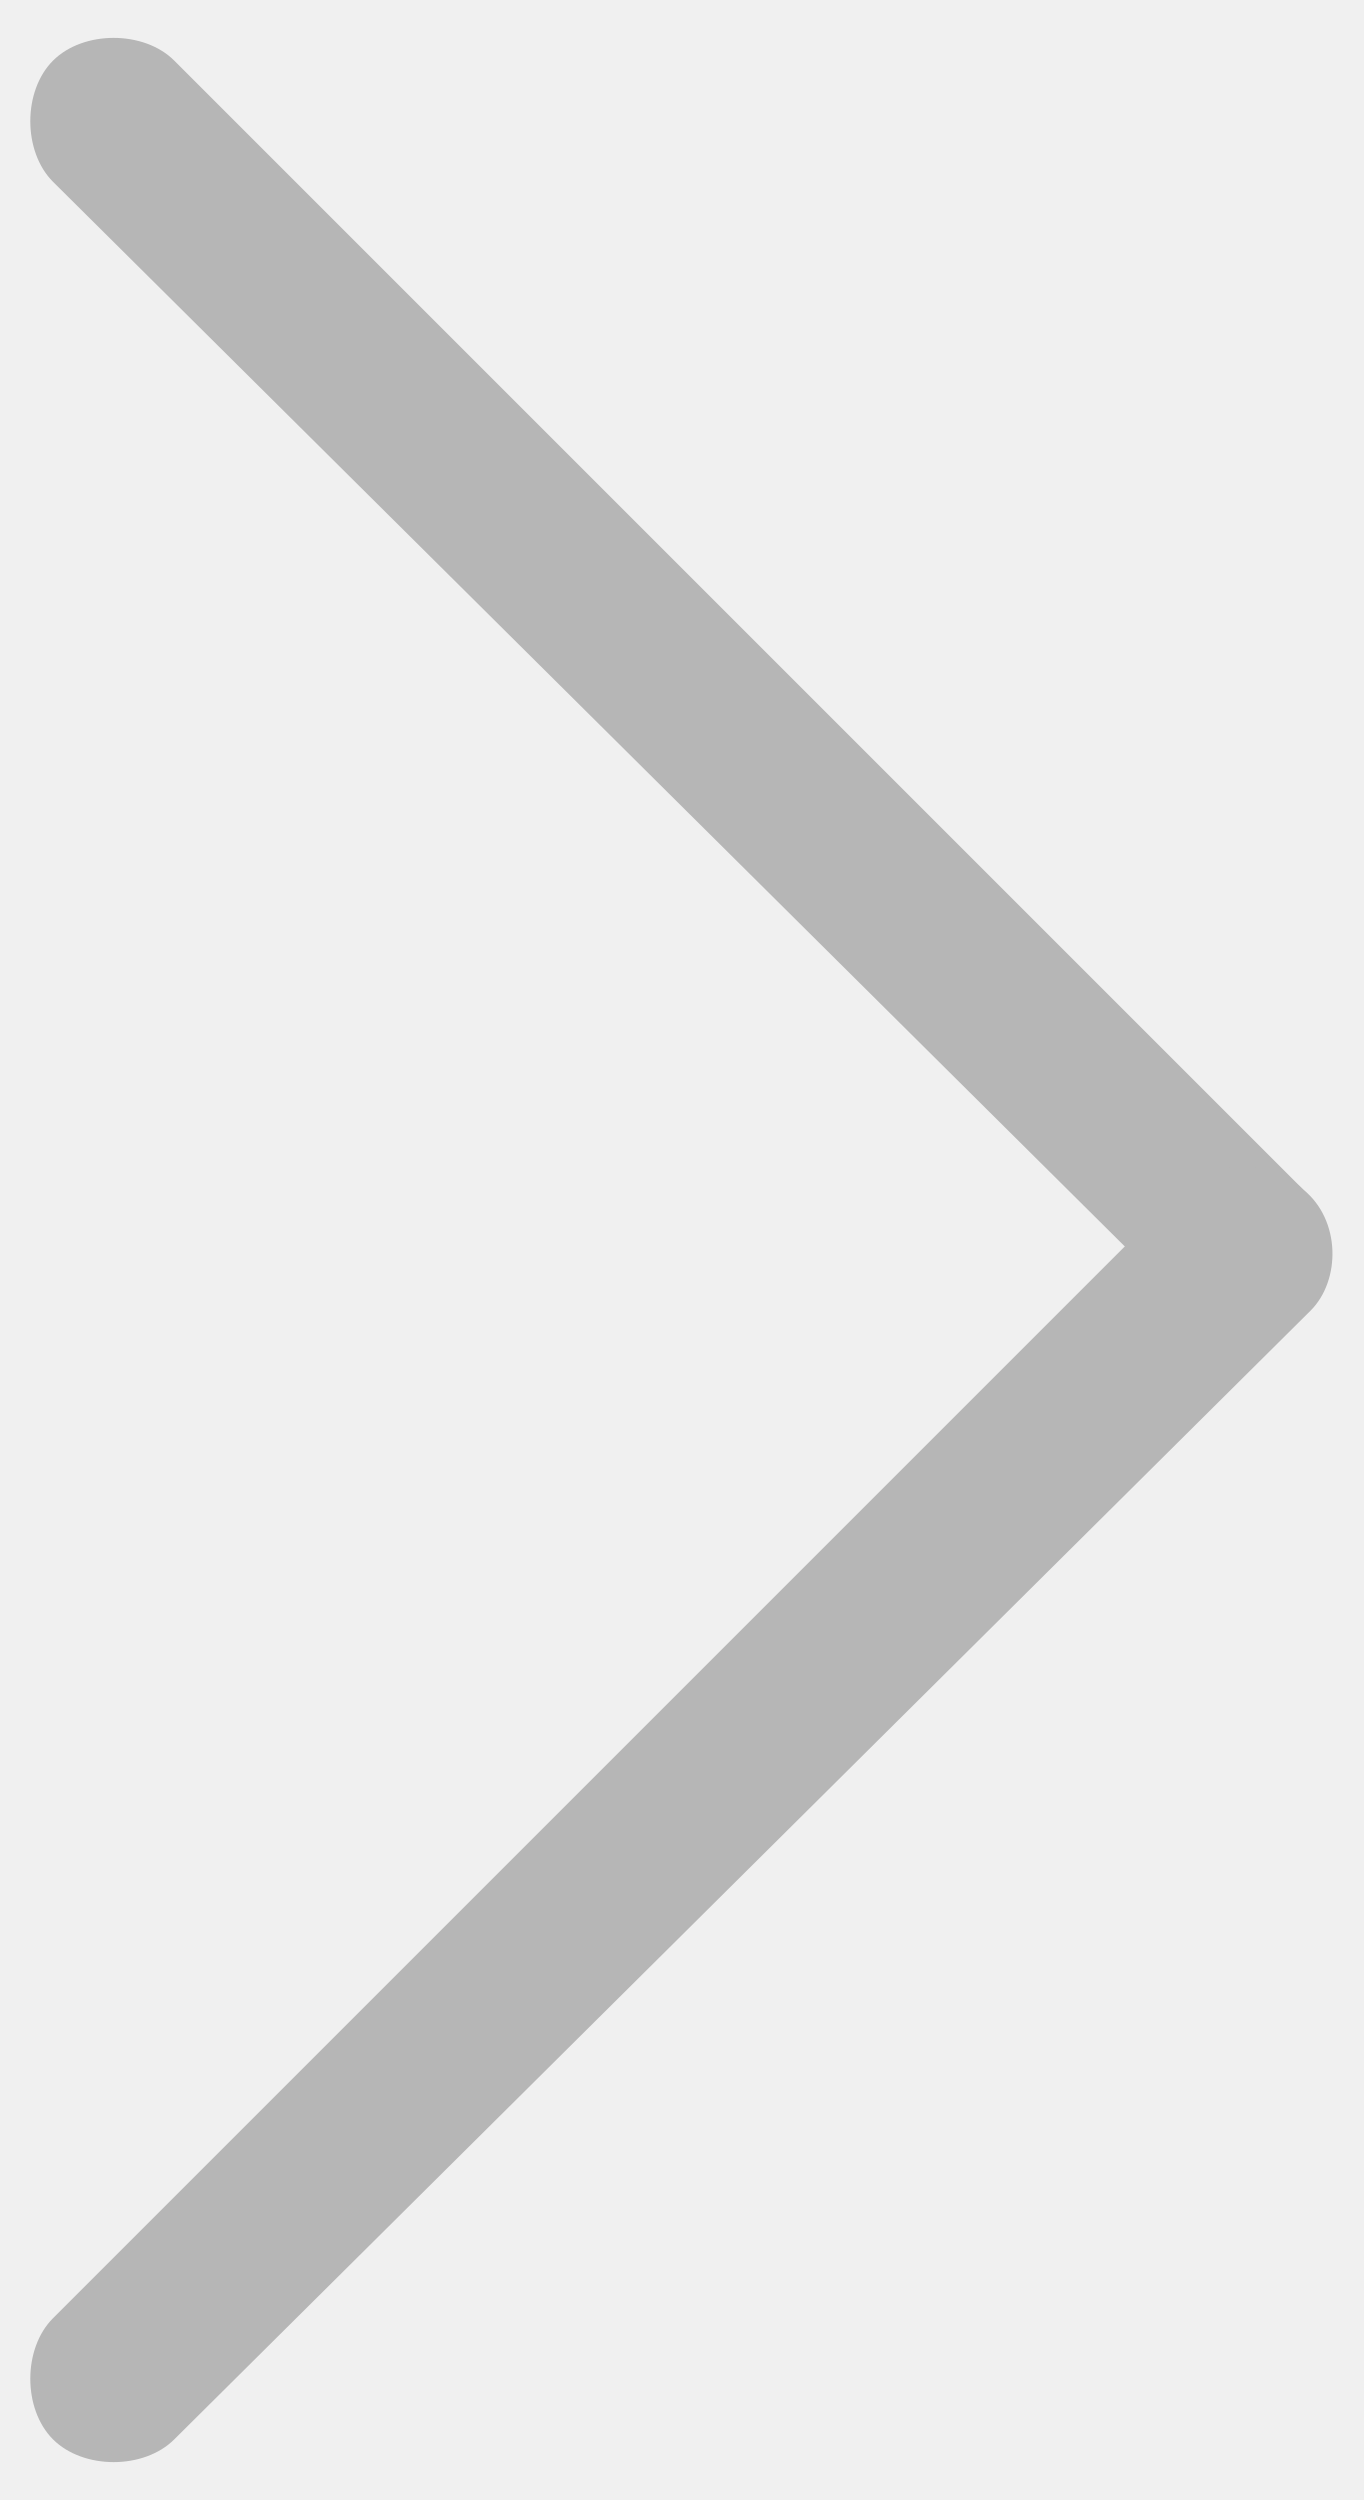
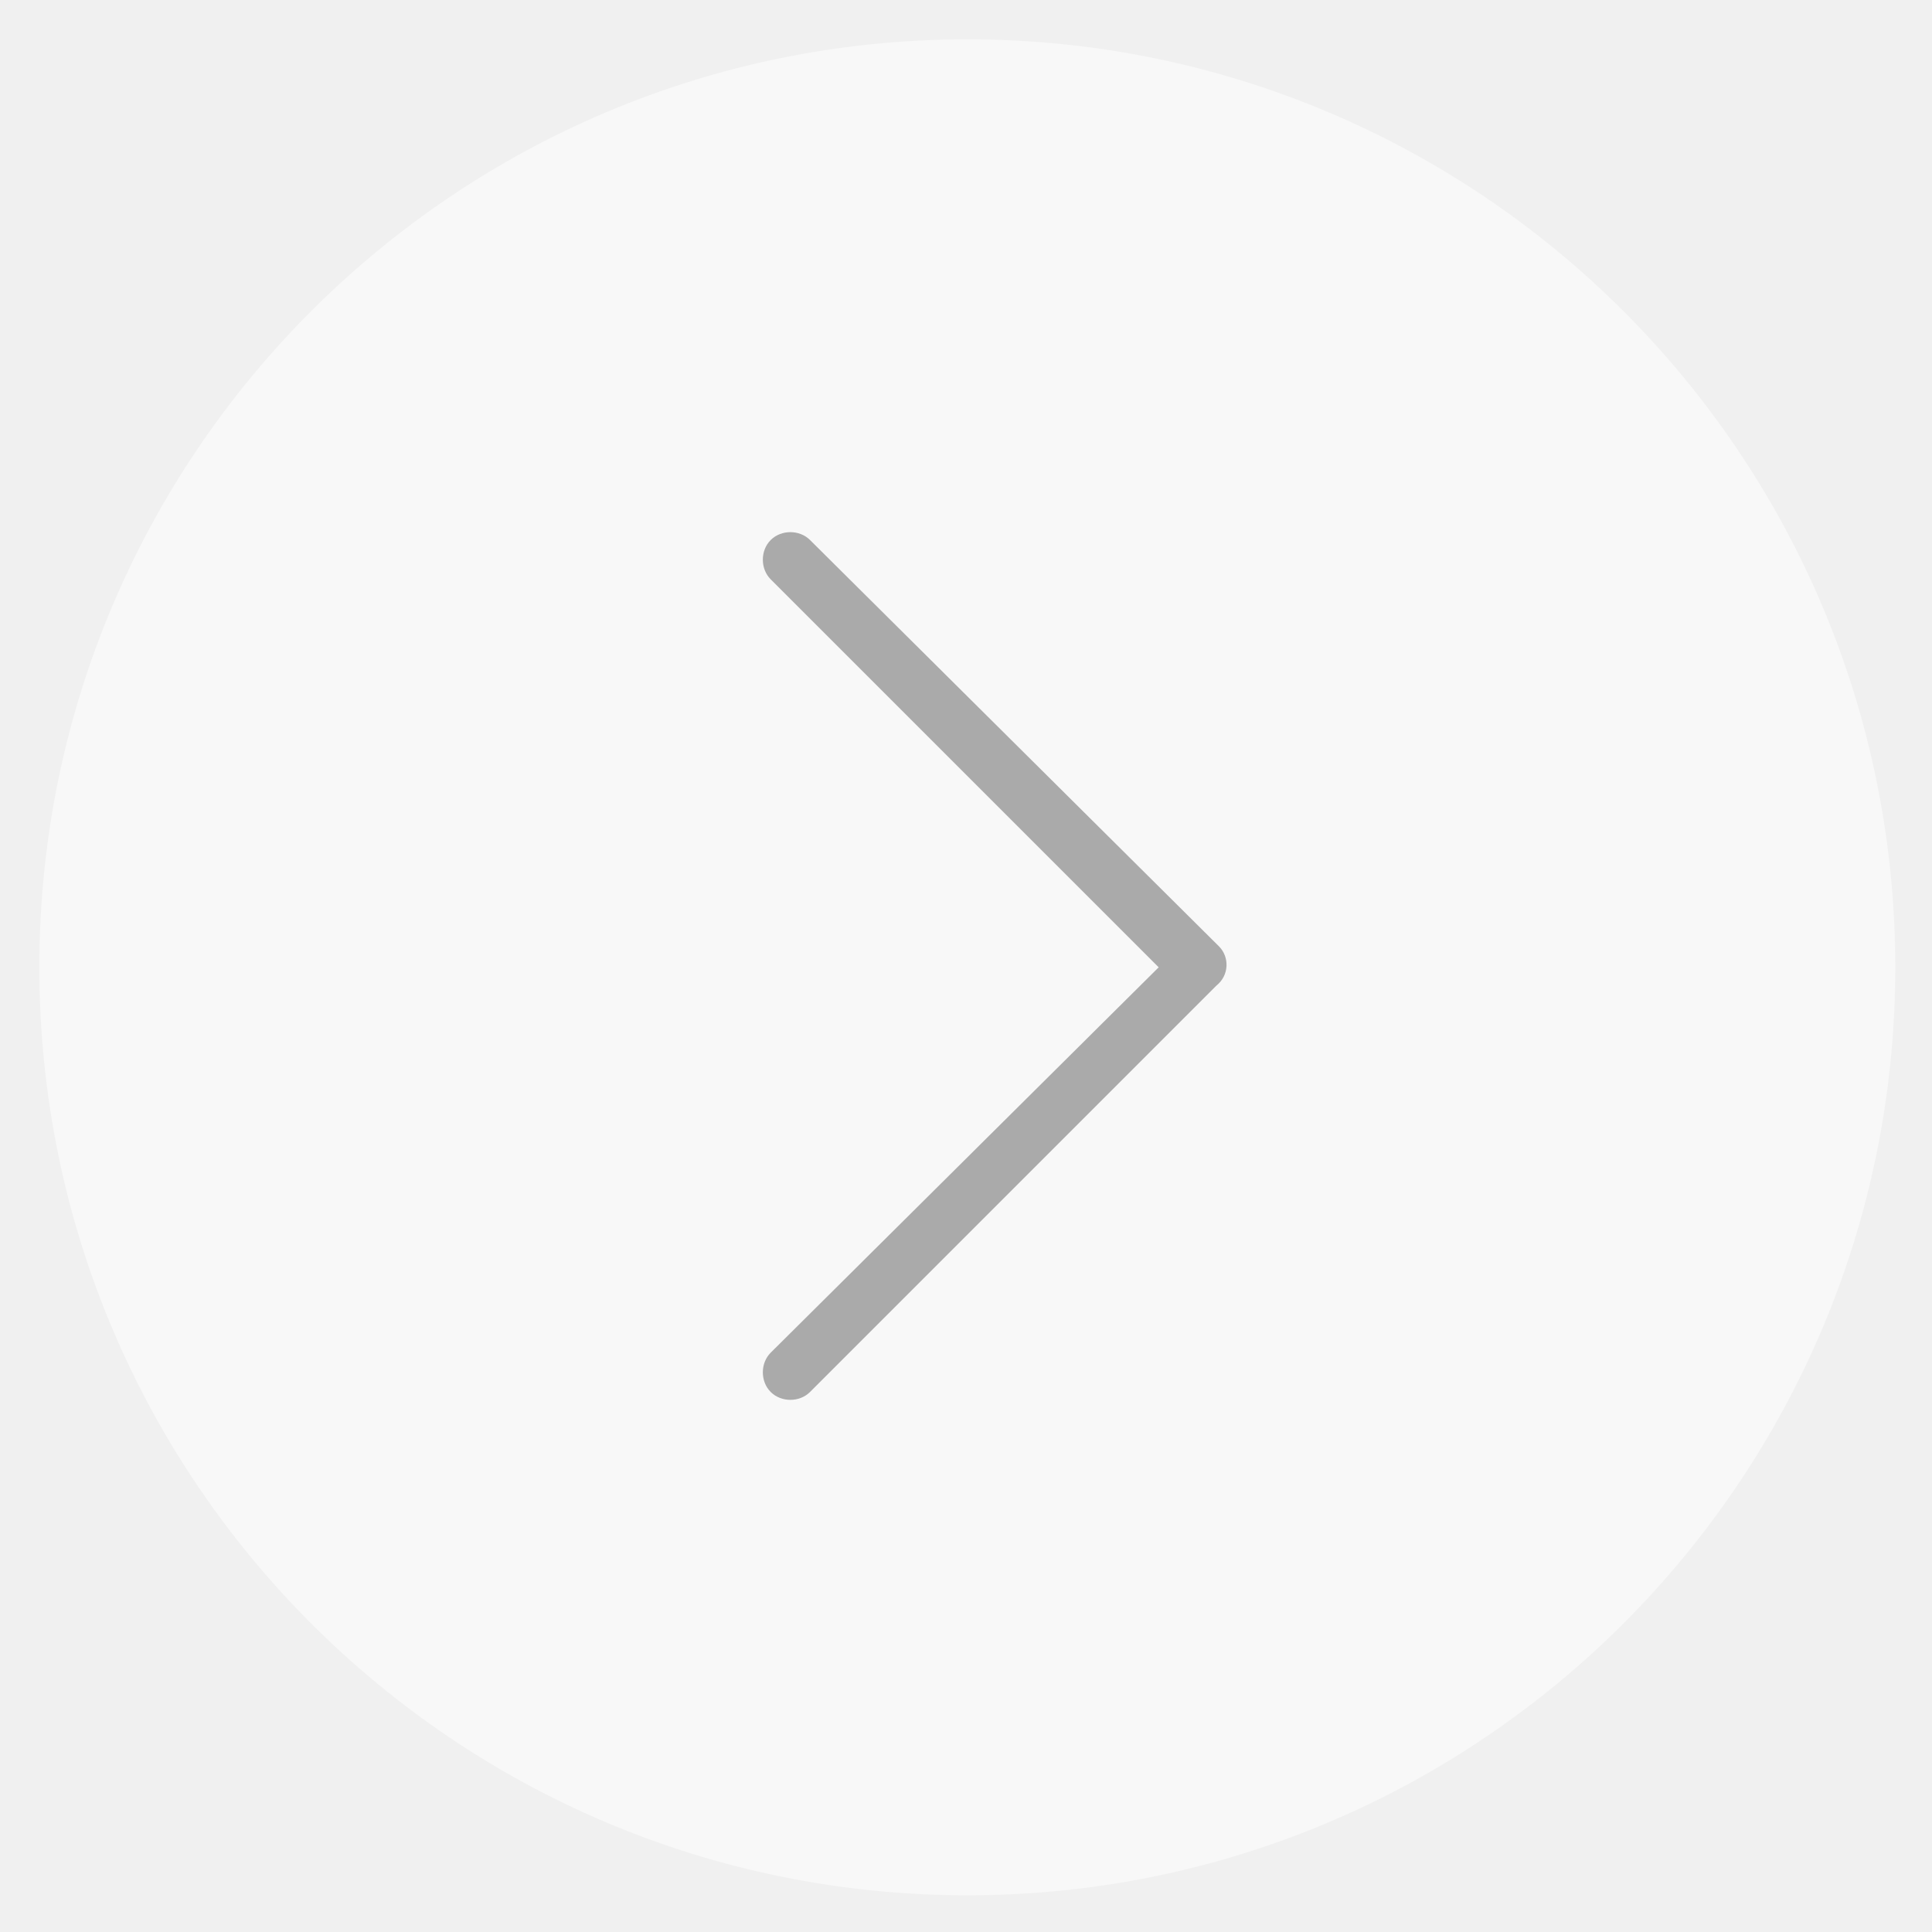
- <svg xmlns="http://www.w3.org/2000/svg" version="1.1" id="Layer_1" x="0px" y="0px" width="18px" height="33px" viewBox="0 0 18 33" style="enable-background:new 0 0 18 33;" xml:space="preserve">
+ <svg xmlns="http://www.w3.org/2000/svg" version="1.1" id="Layer_1" x="0px" y="0px" width="73.7px" height="73.7px" viewBox="0 0 73.7 73.7" style="enable-background:new 0 0 73.7 73.7;" xml:space="preserve">
  <style type="text/css">
- 	.st0{fill:#B6B6B6;}
+ 	.st0{opacity:0.5;}
+ 	.st1{fill:#FFFFFF;}
+ 	.st2{opacity:0.4;fill:#353535;}
</style>
-   <g>
-     <path class="st0" d="M15.7,17.3L0.7,2.4c-0.4-0.4-0.4-1.2,0-1.6l0,0c0.4-0.4,1.2-0.4,1.6,0l14.9,14.9c0.4,0.4,0.4,1.2,0,1.6l0,0   C16.8,17.7,16.1,17.7,15.7,17.3z" />
-     <path class="st0" d="M17.3,17.3L2.3,32.2c-0.4,0.4-1.2,0.4-1.6,0l0,0c-0.4-0.4-0.4-1.2,0-1.6l14.9-14.9c0.4-0.4,1.2-0.4,1.6,0l0,0   C17.7,16.1,17.7,16.9,17.3,17.3z" />
+   <g class="st0">
+     <circle class="st1" cx="36.9" cy="36.9" r="35.4" />
  </g>
+   <path class="st2" d="M46.5,36.1L30.9,20.6c-0.4-0.4-1.1-0.4-1.5,0s-0.4,1.1,0,1.5l14.8,14.8L29.4,51.6c-0.4,0.4-0.4,1.1,0,1.5  s1.1,0.4,1.5,0l15.5-15.5C46.9,37.2,46.9,36.5,46.5,36.1z" />
</svg>
